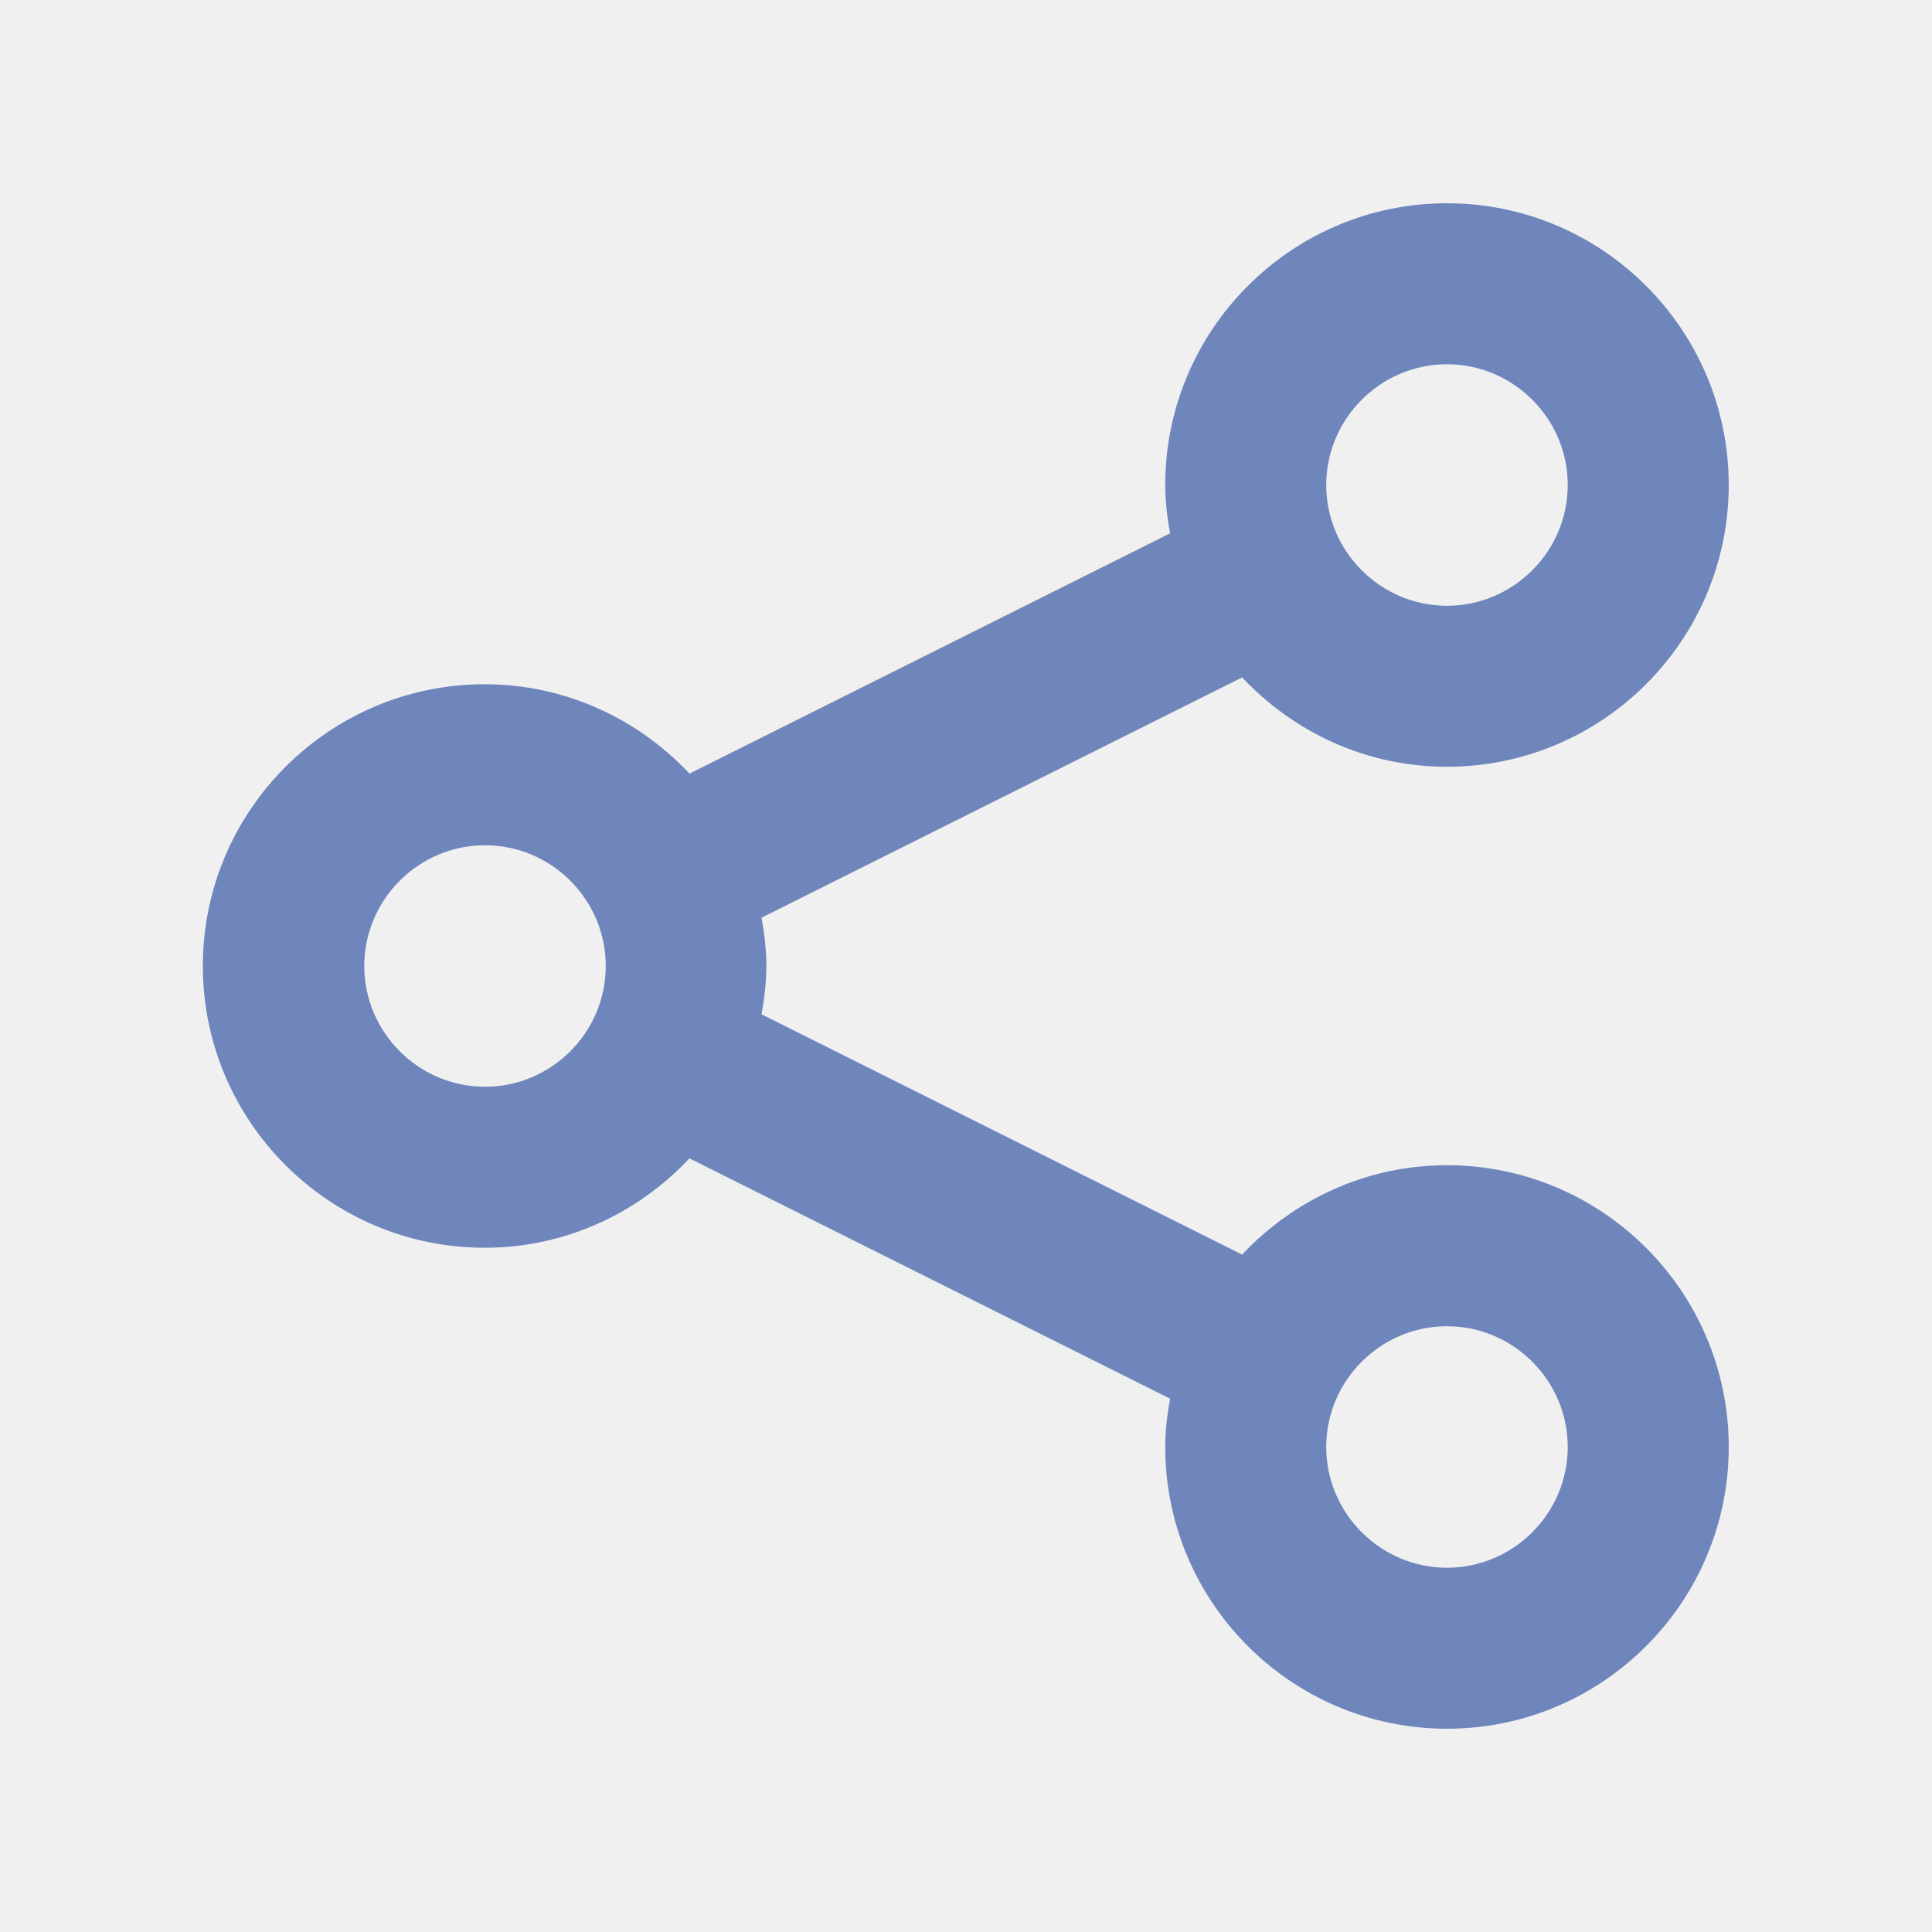
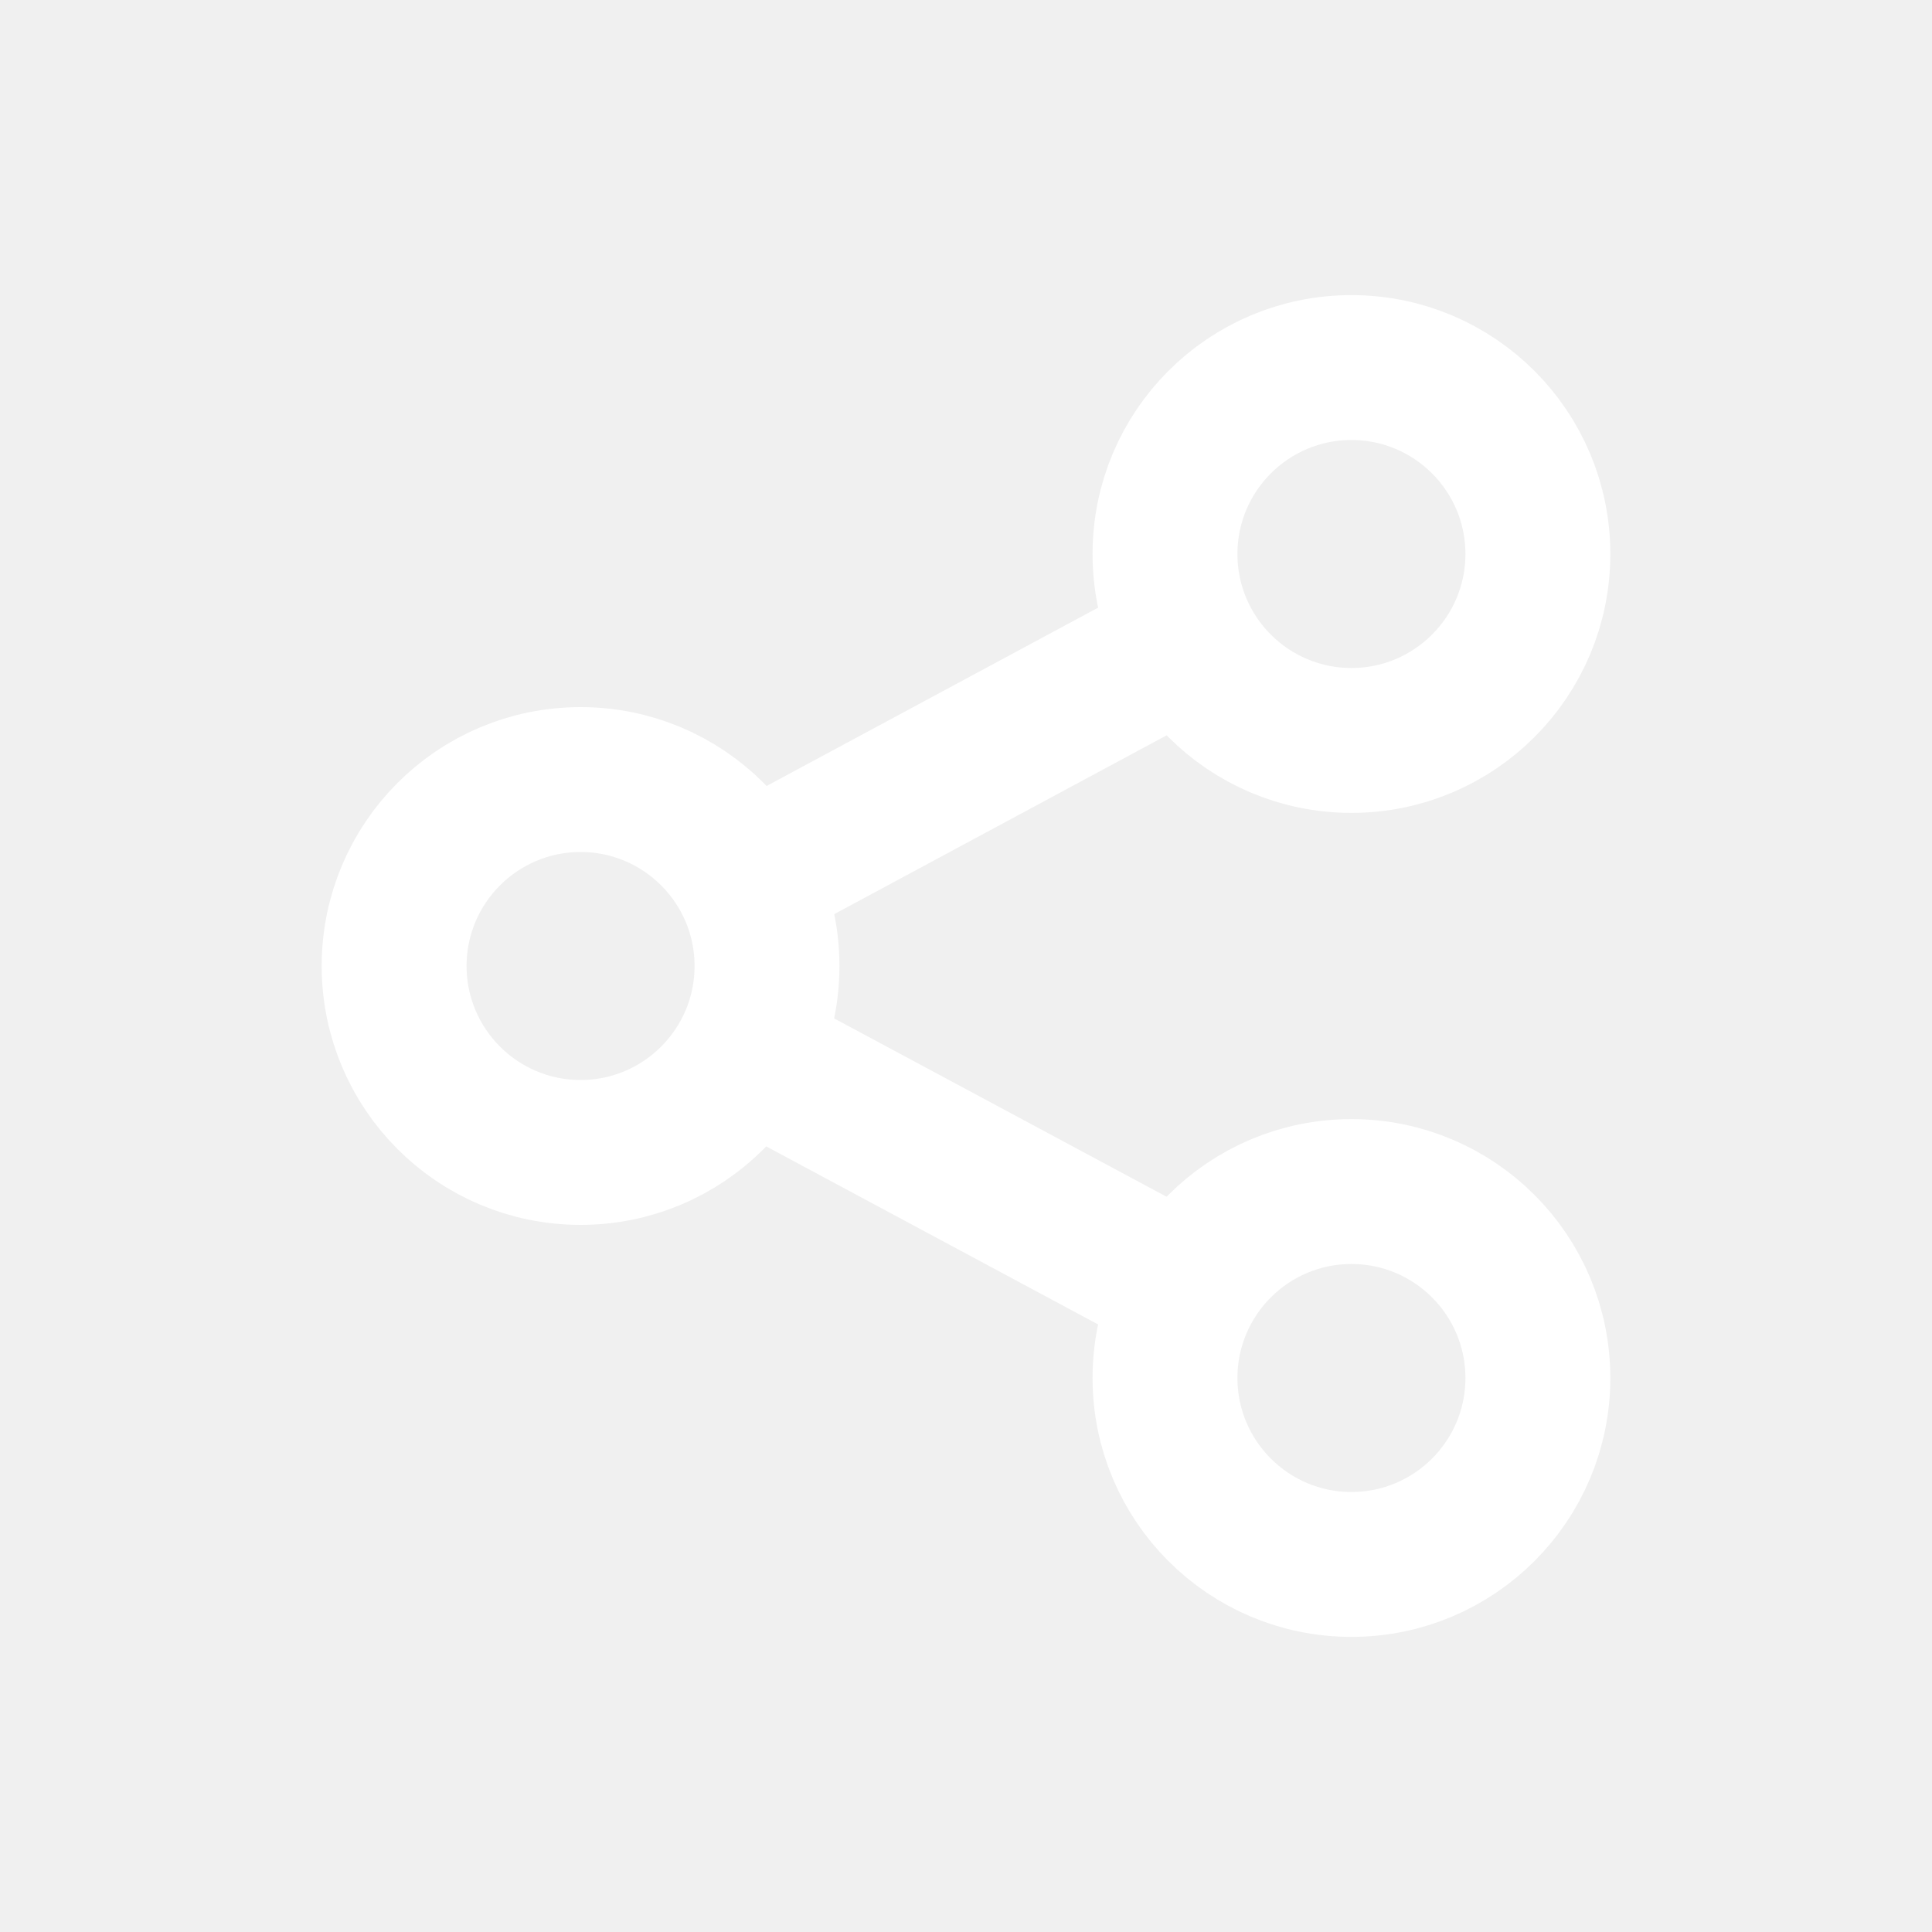
- <svg xmlns="http://www.w3.org/2000/svg" id="Layer_1" data-name="Layer 1" viewBox="0 0 48 48">
-   <defs>
-     <style>
-       .cls-1 {
-         fill: #6e86bc;
-       }
-     </style>
-   </defs>
-   <path class="cls-1" d="M35.95,28.95c-2.01,0-3.81,.86-5.09,2.22l-11.94-5.97c.07-.39,.12-.79,.12-1.2s-.05-.81-.12-1.2l11.94-5.97c1.28,1.36,3.08,2.22,5.09,2.22,3.86,0,7-3.14,7-7s-3.14-7-7-7-7,3.14-7,7c0,.41,.05,.81,.12,1.2l-11.94,5.97c-1.28-1.36-3.08-2.22-5.09-2.22-3.86,0-7,3.14-7,7s3.14,7,7,7c2.01,0,3.81-.86,5.09-2.22l11.94,5.97c-.07,.39-.12,.79-.12,1.2,0,3.86,3.14,7,7,7s7-3.14,7-7-3.14-7-7-7Zm0-19.9c1.65,0,3,1.35,3,3s-1.35,3-3,3-3-1.35-3-3,1.35-3,3-3ZM12.05,27c-1.65,0-3-1.35-3-3s1.35-3,3-3,3,1.35,3,3-1.35,3-3,3Zm23.9,11.95c-1.65,0-3-1.35-3-3s1.35-3,3-3,3,1.35,3,3-1.35,3-3,3Z" />
+ <svg xmlns="http://www.w3.org/2000/svg" width="40" height="40" viewBox="0 0 40 40">
+   <g id="share" transform="translate(-1391 139)">
+     <g id="share-white" transform="translate(1386 -144)">
+       <circle id="Ellipse_10" data-name="Ellipse 10" cx="3.86" cy="3.86" r="3.86" transform="translate(29.12 12.61)" fill="none" stroke="#fff" stroke-miterlimit="10" stroke-width="3" />
+       <circle id="Ellipse_11" data-name="Ellipse 11" cx="3.86" cy="3.86" r="3.86" transform="translate(13.16 21.14)" fill="none" stroke="#fff" stroke-miterlimit="10" stroke-width="3" />
+       <circle id="Ellipse_12" data-name="Ellipse 12" cx="3.86" cy="3.86" r="3.86" transform="translate(29.12 29.67)" fill="none" stroke="#fff" stroke-miterlimit="10" stroke-width="3" />
+       <line id="Line_14" data-name="Line 14" x1="9.22" y2="4.96" transform="translate(20.4 18.27)" fill="none" stroke="#fff" stroke-miterlimit="10" stroke-width="3" />
+       <line id="Line_15" data-name="Line 15" x2="9.19" y2="4.93" transform="translate(20.56 26.87)" fill="none" stroke="#fff" stroke-miterlimit="10" stroke-width="3" />
+     </g>
+     <rect id="Rectangle_38" data-name="Rectangle 38" width="40" height="40" transform="translate(1391 -139)" fill="none" />
+     <rect id="Rectangle_39" data-name="Rectangle 39" width="40" height="40" transform="translate(1391 -139)" fill="none" />
+   </g>
</svg>
